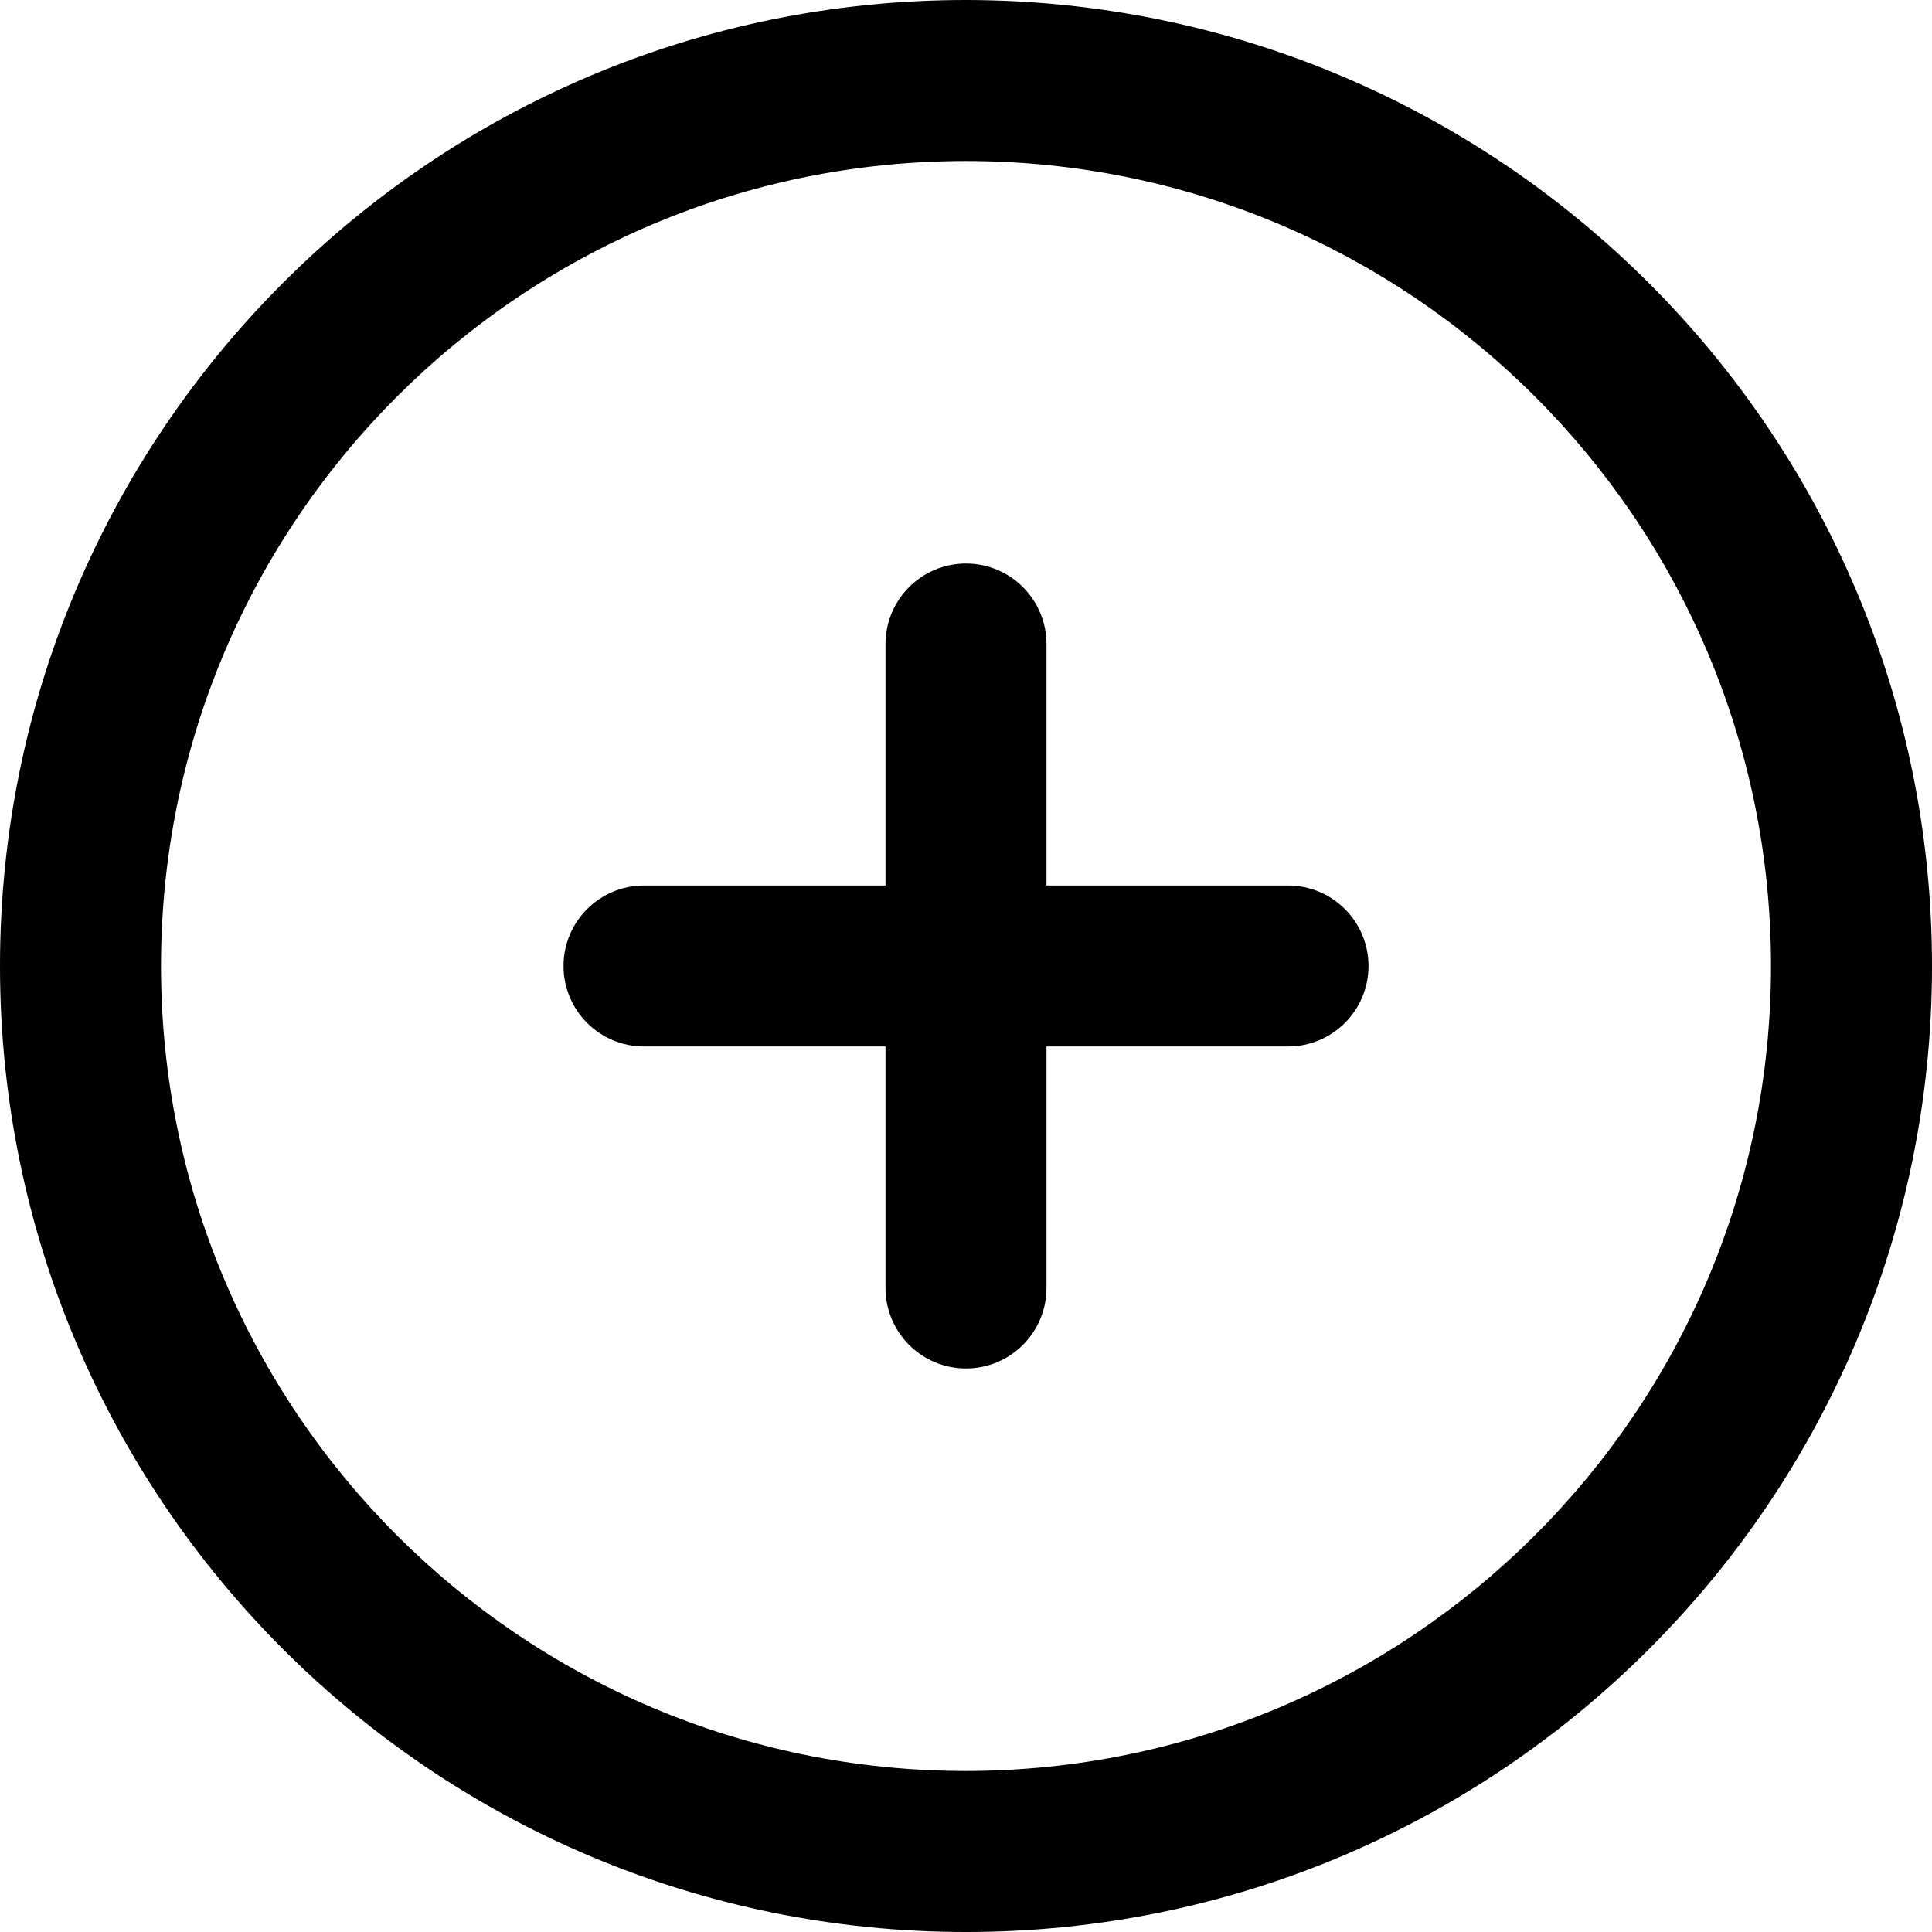
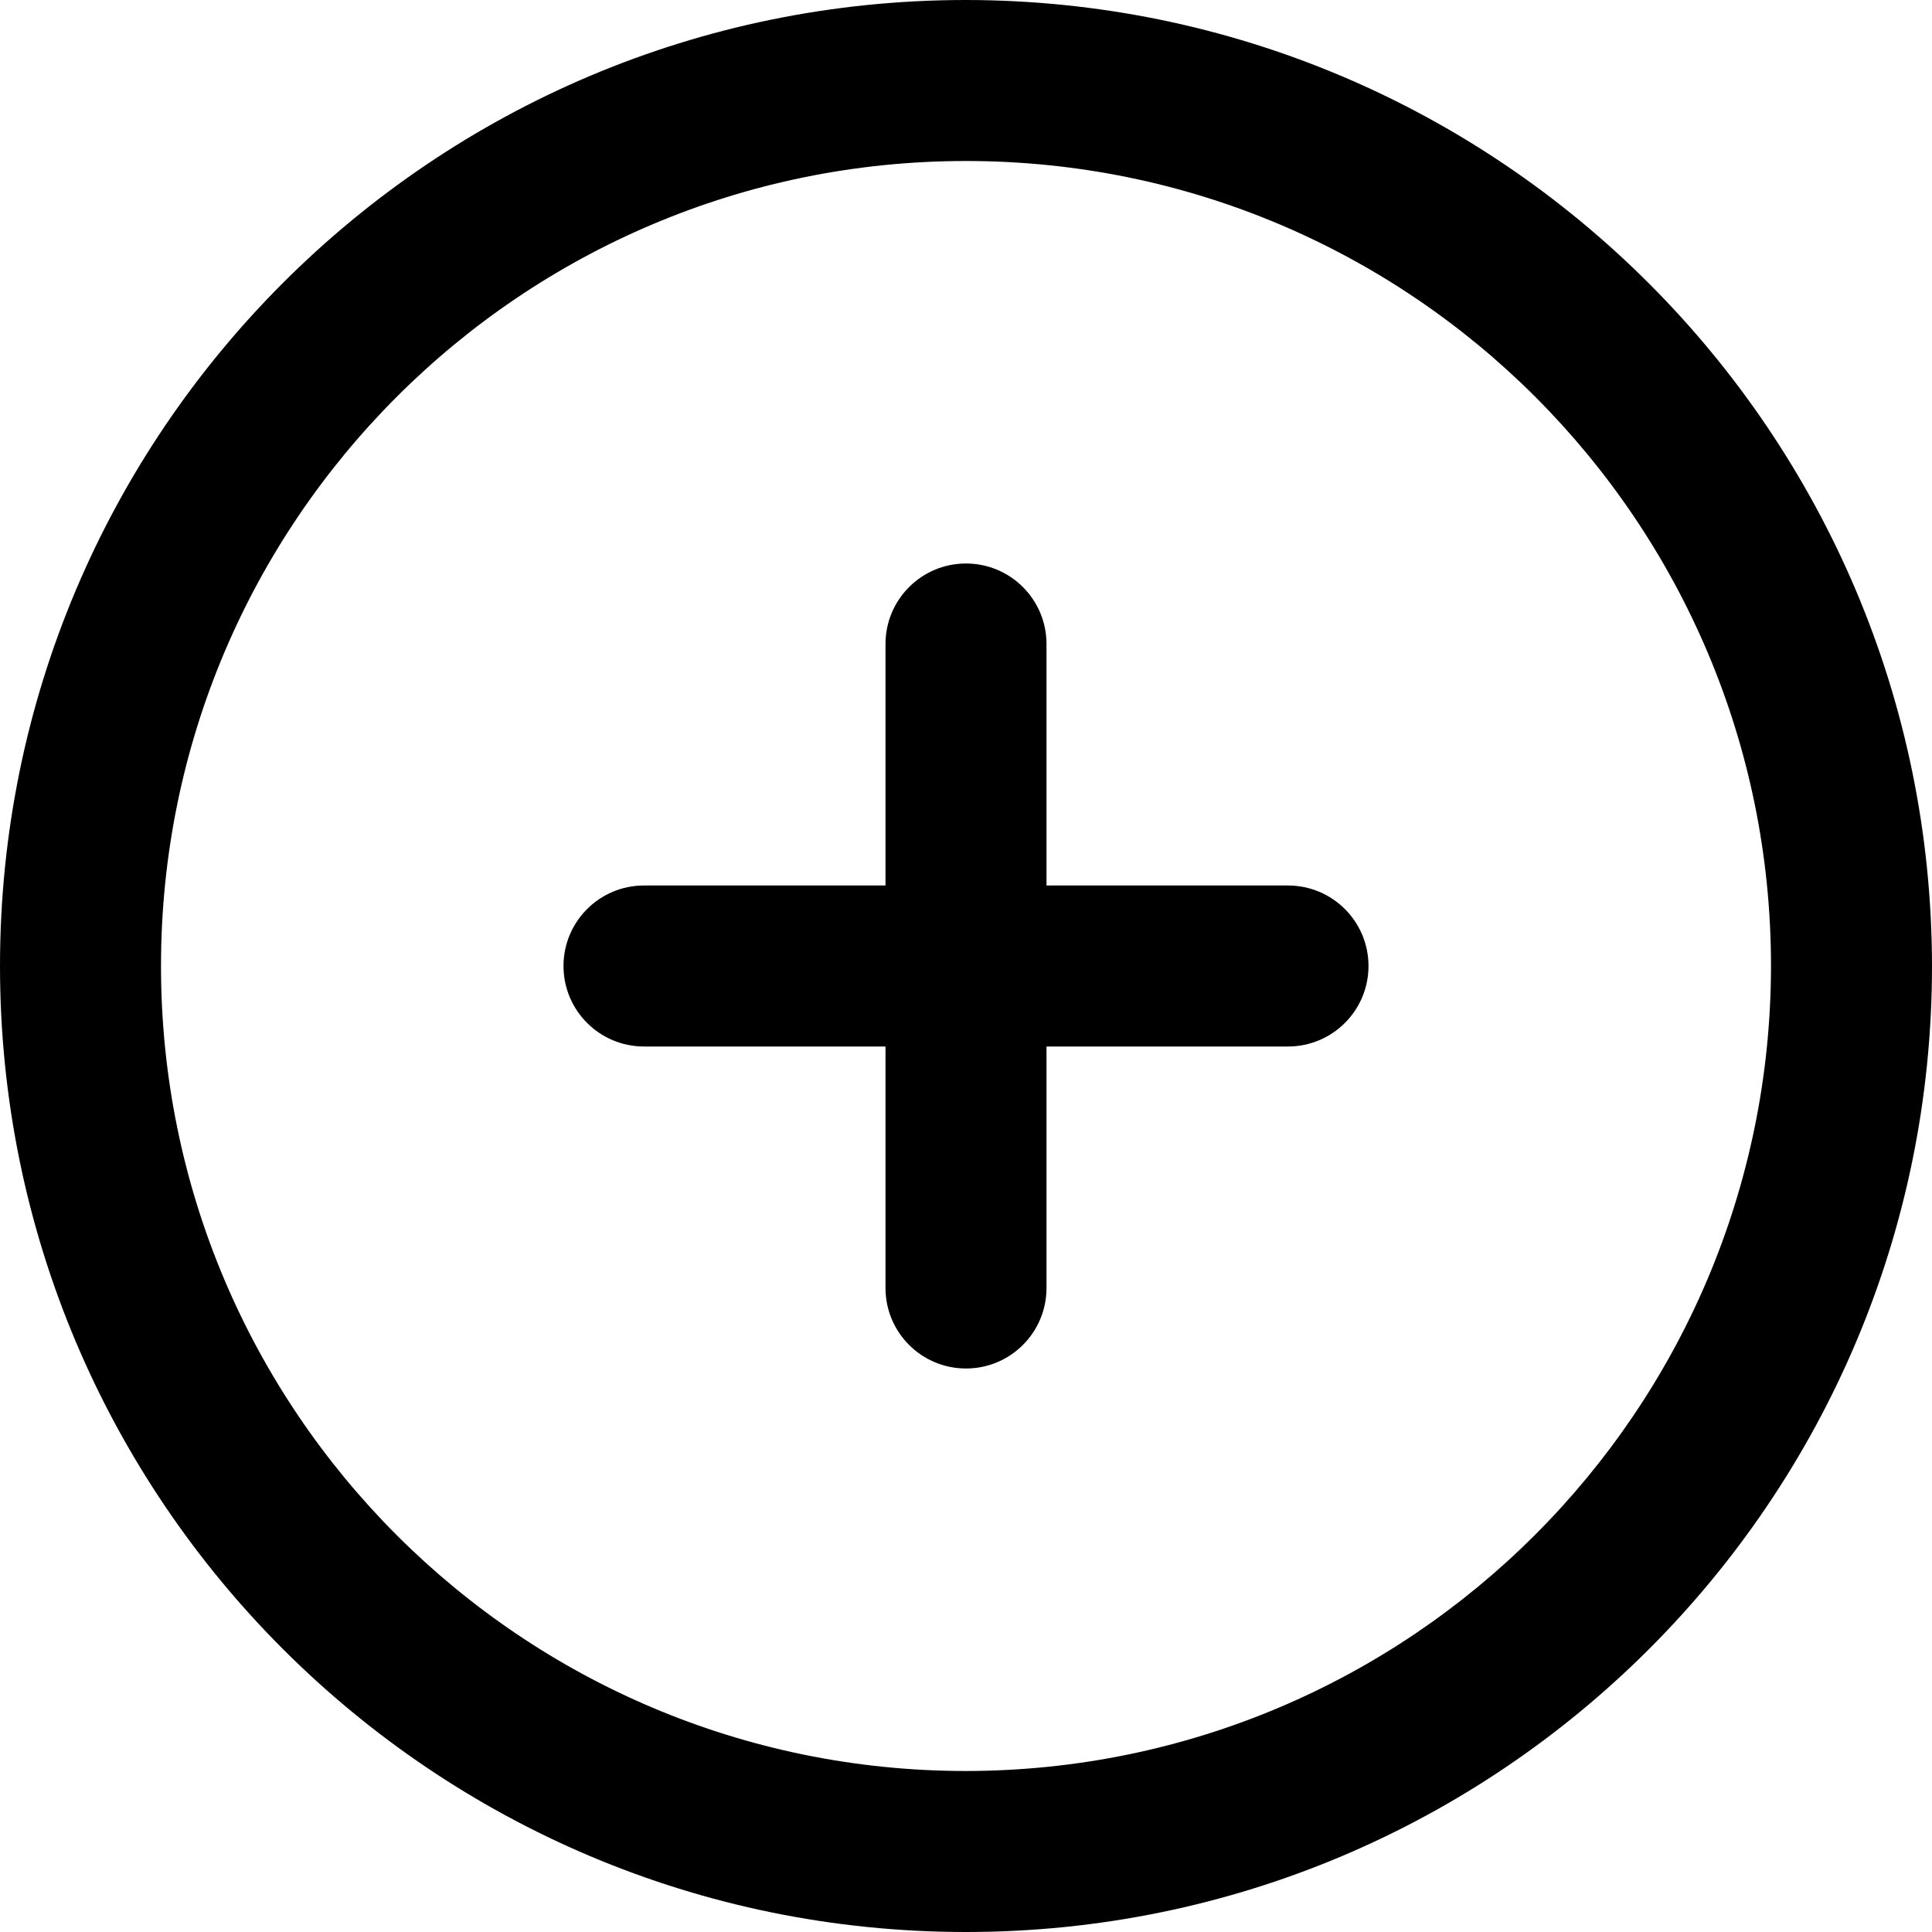
- <svg xmlns="http://www.w3.org/2000/svg" id="圖層_1" data-name="圖層 1" viewBox="0 0 512 512">
-   <path d="M256,0C114.62,0,0,114.62,0,256S114.62,512,256,512,512,397.38,512,256,397.32.15,256,0Zm0,469.33C138.18,469.33,42.67,373.82,42.67,256S138.18,42.67,256,42.67,469.33,138.18,469.33,256,373.77,469.2,256,469.33ZM362.67,256a21.33,21.33,0,0,1-21.34,21.33h-64v64a21.33,21.33,0,1,1-42.66,0v-64h-64a21.33,21.33,0,1,1,0-42.66h64v-64a21.33,21.33,0,1,1,42.66,0v64h64A21.33,21.33,0,0,1,362.67,256Z" />
+ <svg xmlns="http://www.w3.org/2000/svg" id="Layer_1" height="512" viewBox="0 0 24 24" width="512" data-name="Layer 1">
+   <path d="m12 0a12 12 0 1 0 12 12 12.013 12.013 0 0 0 -12-12zm0 22a10 10 0 1 1 10-10 10.011 10.011 0 0 1 -10 10zm5-10a1 1 0 0 1 -1 1h-3v3a1 1 0 0 1 -2 0v-3h-3a1 1 0 0 1 0-2h3v-3a1 1 0 0 1 2 0v3h3a1 1 0 0 1 1 1z" />
</svg>
